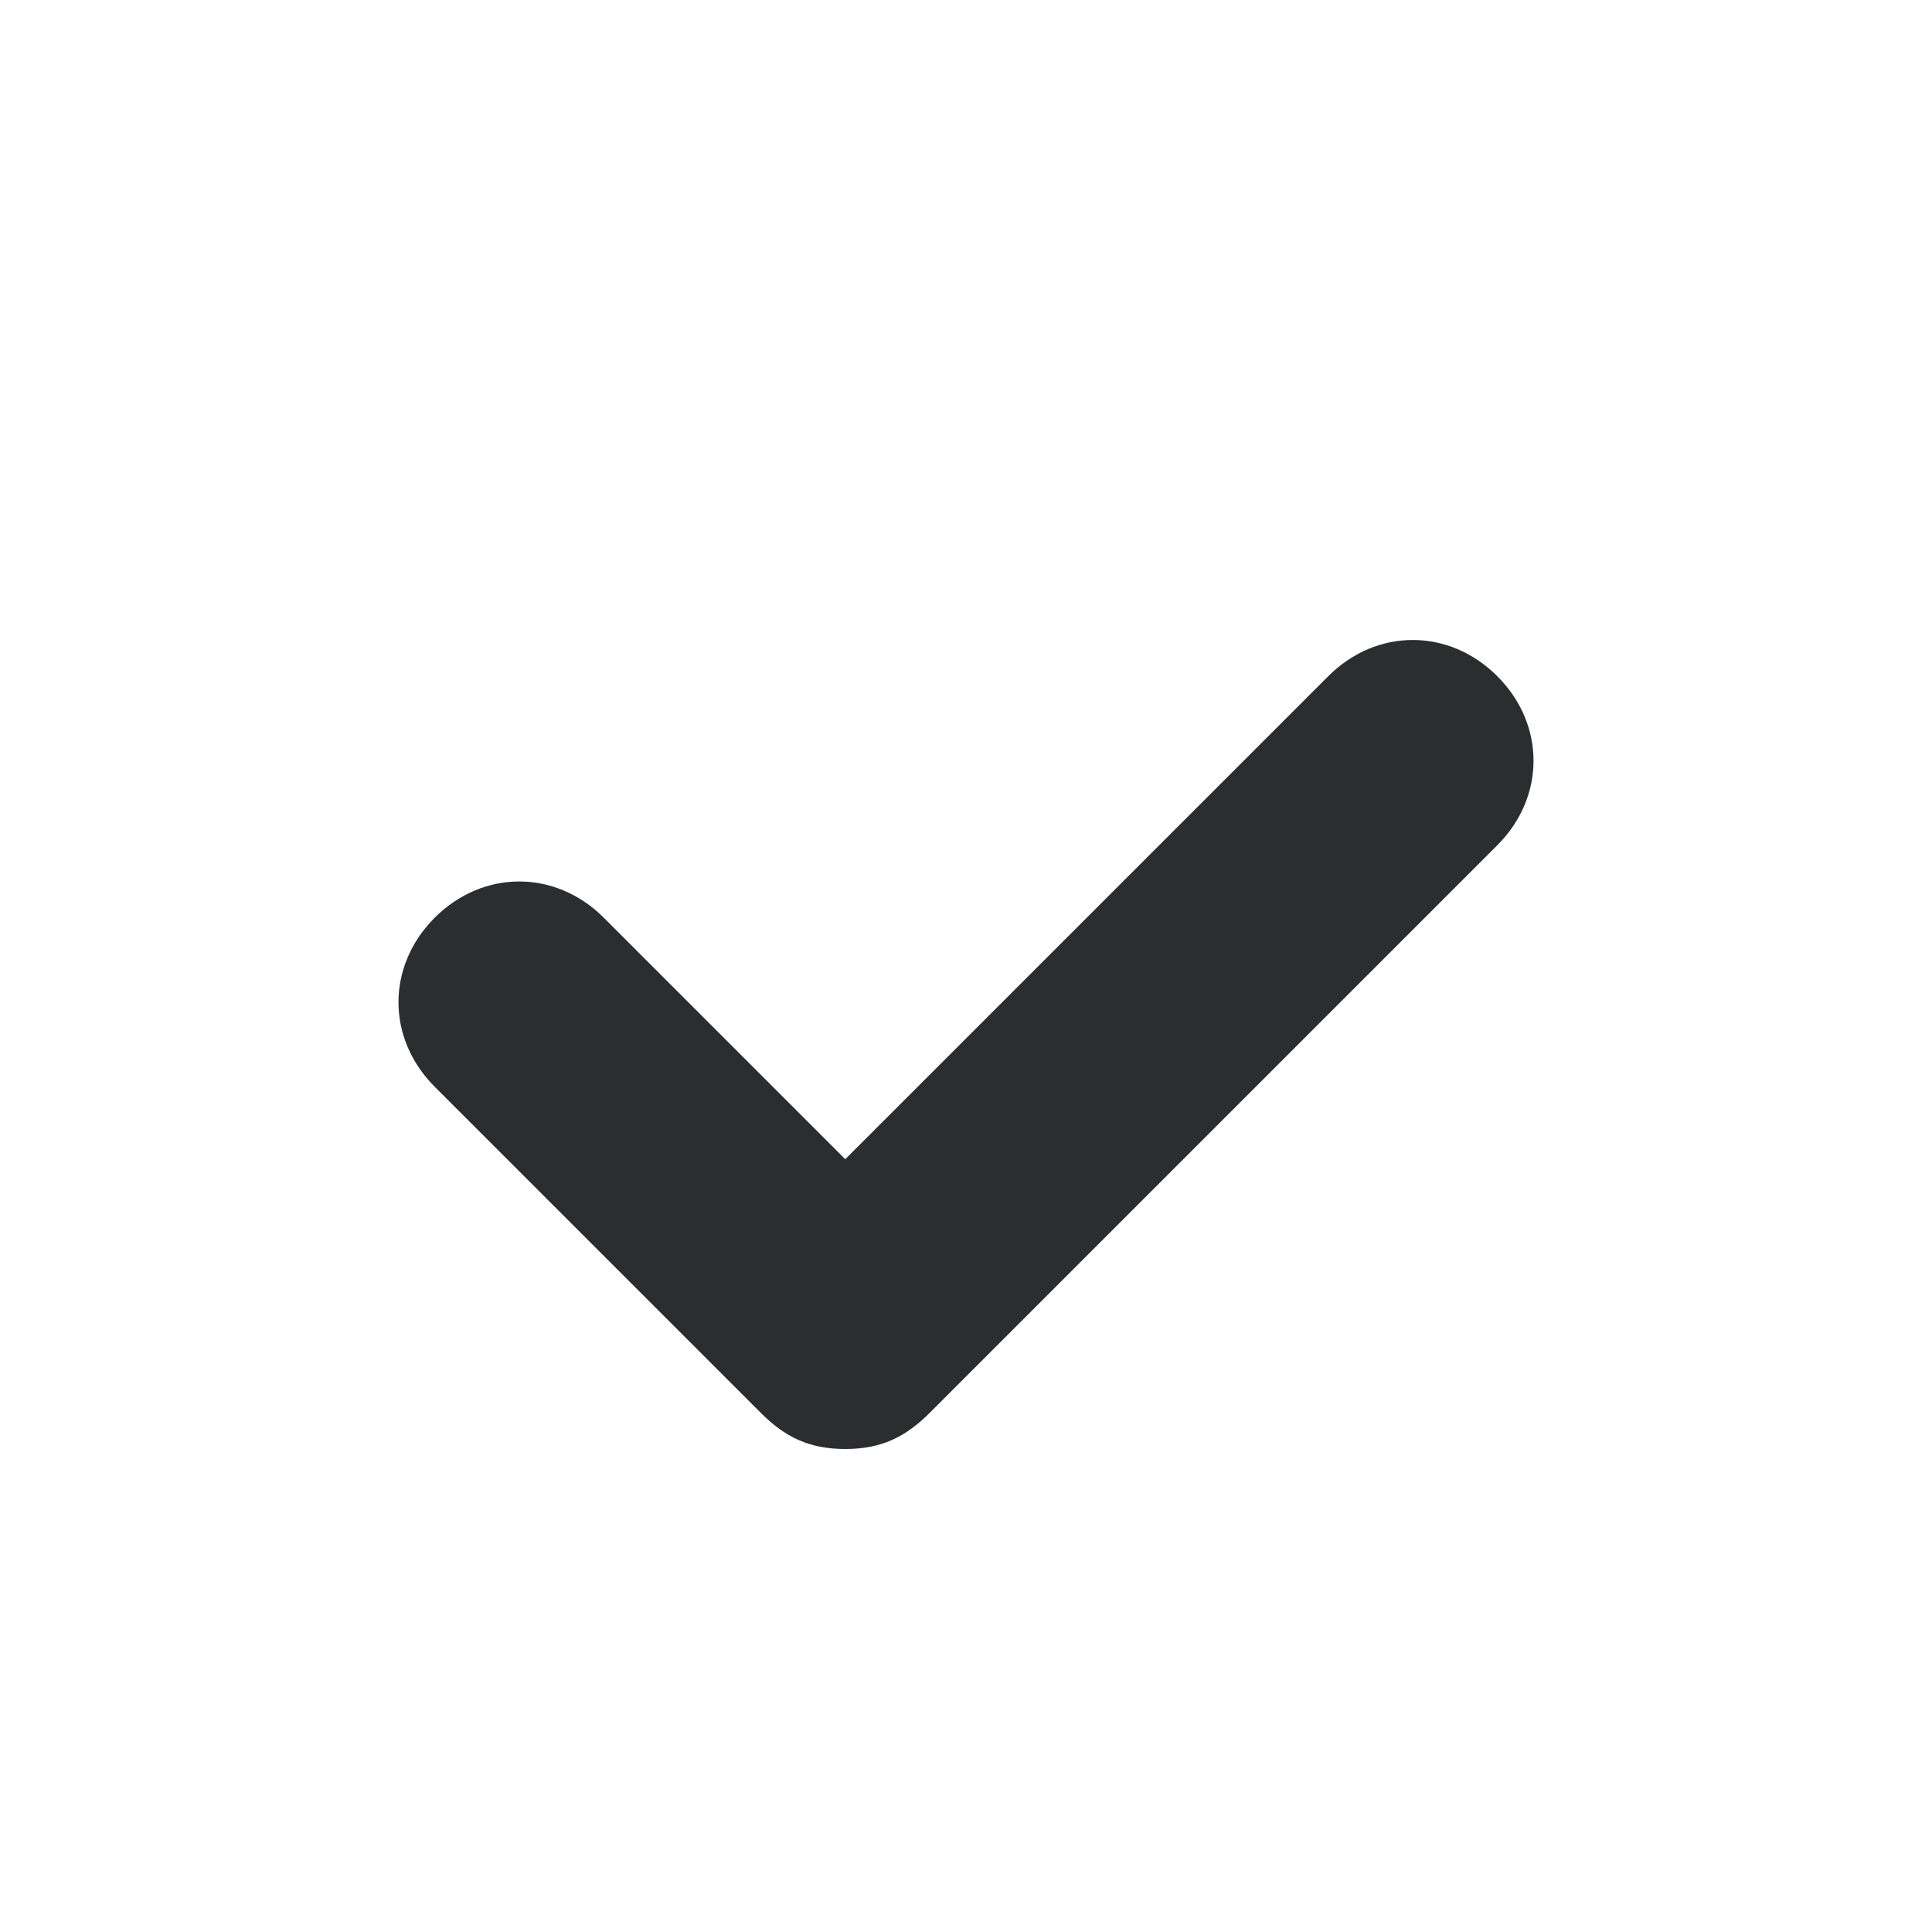
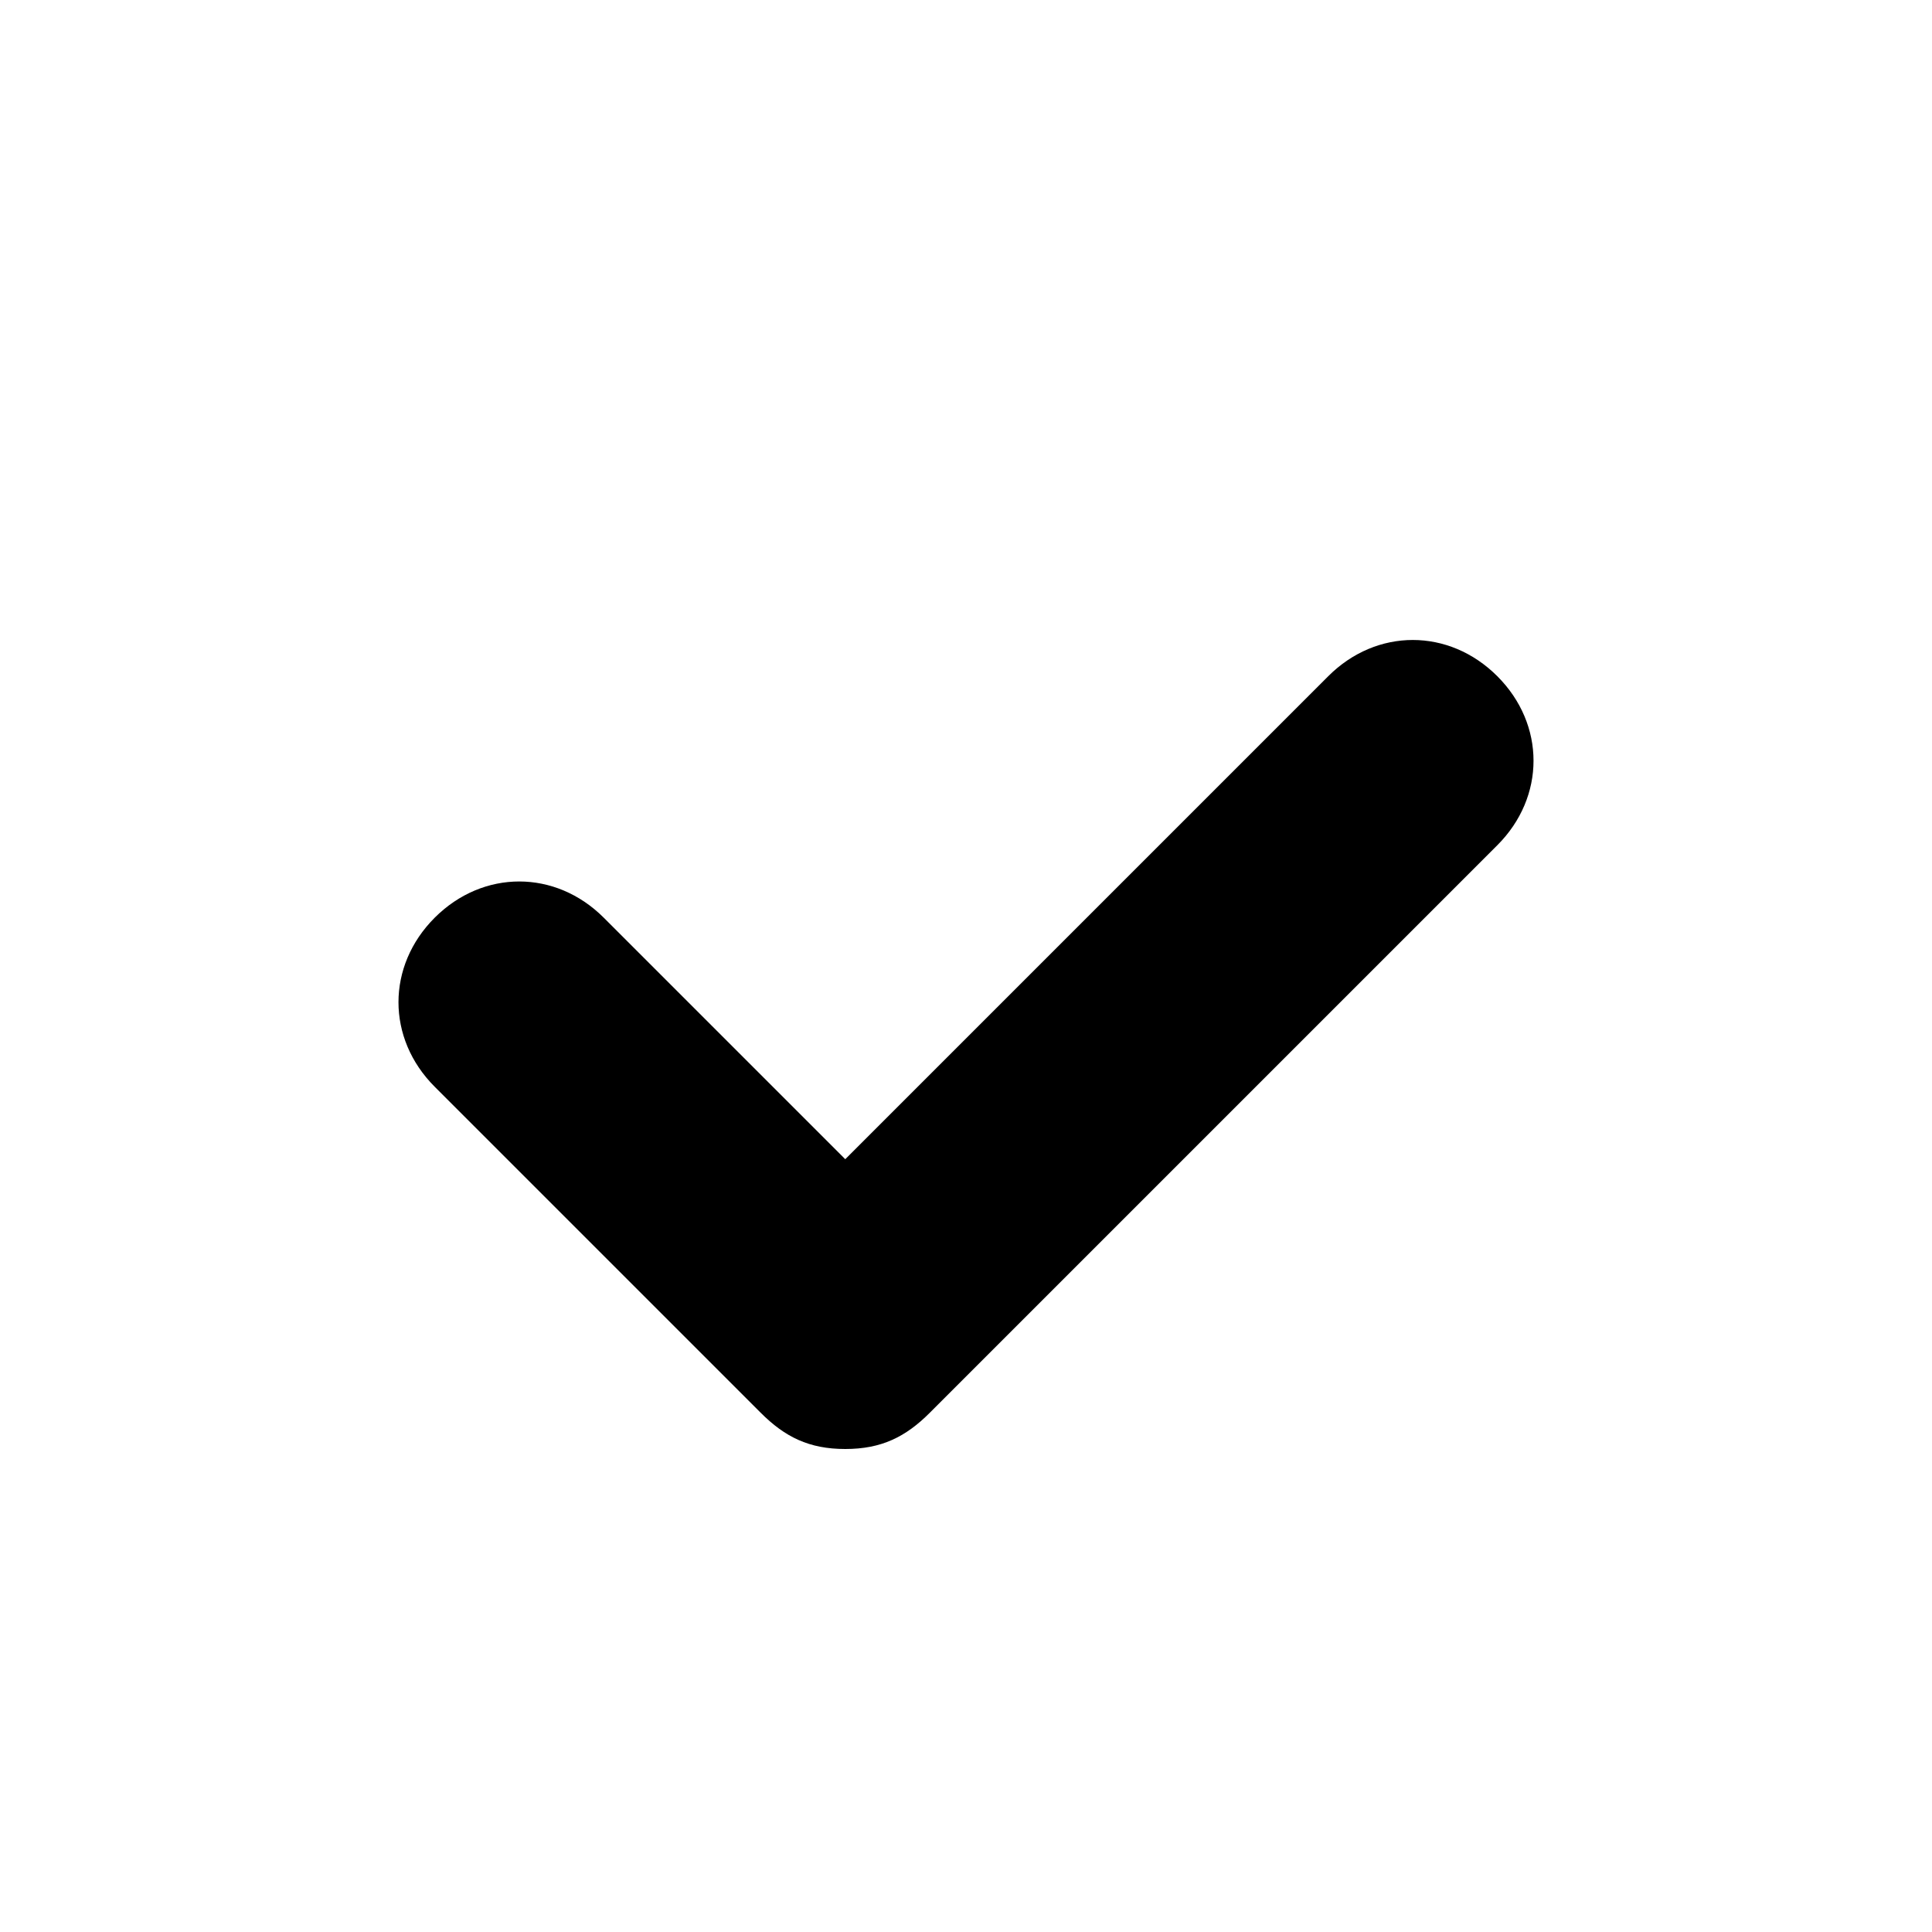
- <svg xmlns="http://www.w3.org/2000/svg" width="16" height="16" viewBox="0 0 16 16" fill="none">
-   <path fill-rule="evenodd" clip-rule="evenodd" d="M12.4 5.6C12 5.2 11.4 5.2 11 5.6L7 9.6L5 7.6C4.6 7.2 4 7.2 3.6 7.6C3.2 8 3.2 8.6 3.6 9L6.3 11.7C6.5 11.9 6.7 12 7 12C7.3 12 7.5 11.9 7.7 11.7L12.4 7C12.8 6.6 12.8 6 12.4 5.6Z" fill="#2C2D2E" />
+ <svg xmlns="http://www.w3.org/2000/svg" width="16" height="16" viewBox="0 0 16 16" id="id">
+   <path fill-rule="evenodd" clip-rule="evenodd" d="M12.4 5.6C12 5.2 11.4 5.2 11 5.6L7 9.6L5 7.6C4.6 7.2 4 7.2 3.6 7.6C3.2 8 3.2 8.6 3.6 9L6.3 11.7C6.5 11.9 6.7 12 7 12C7.3 12 7.5 11.9 7.7 11.7L12.4 7C12.8 6.6 12.8 6 12.4 5.6Z" />
</svg>
